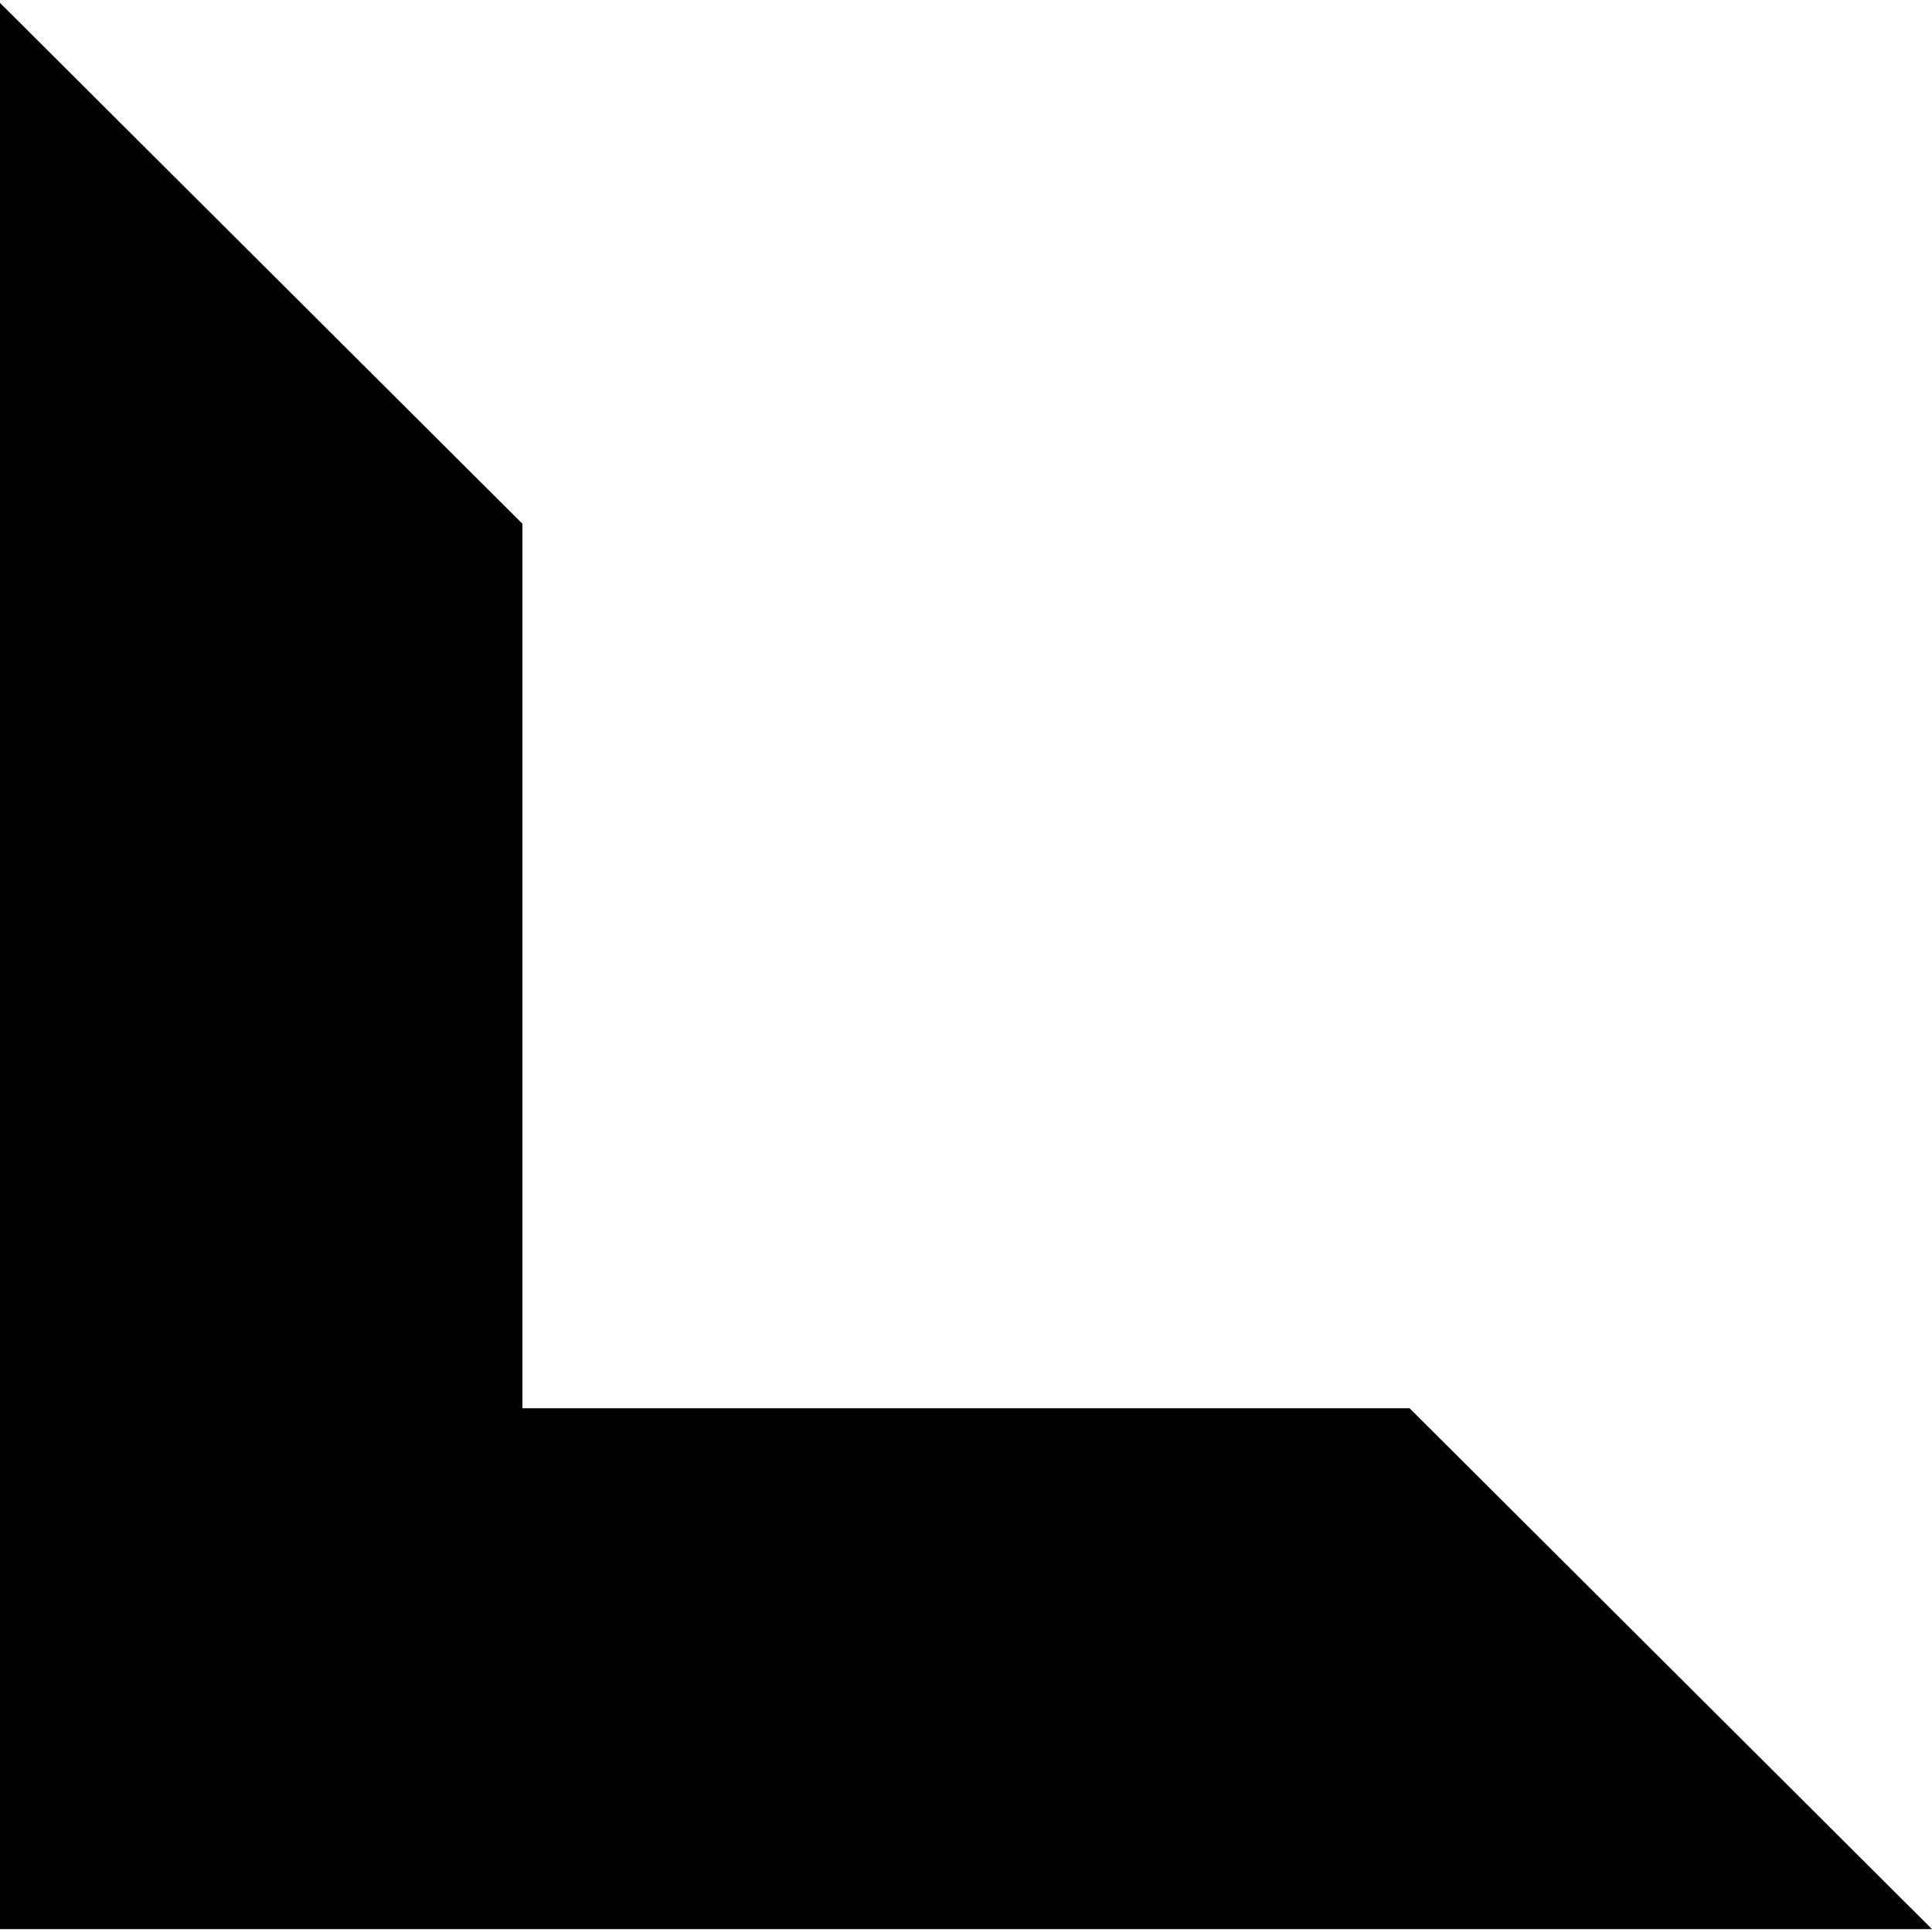
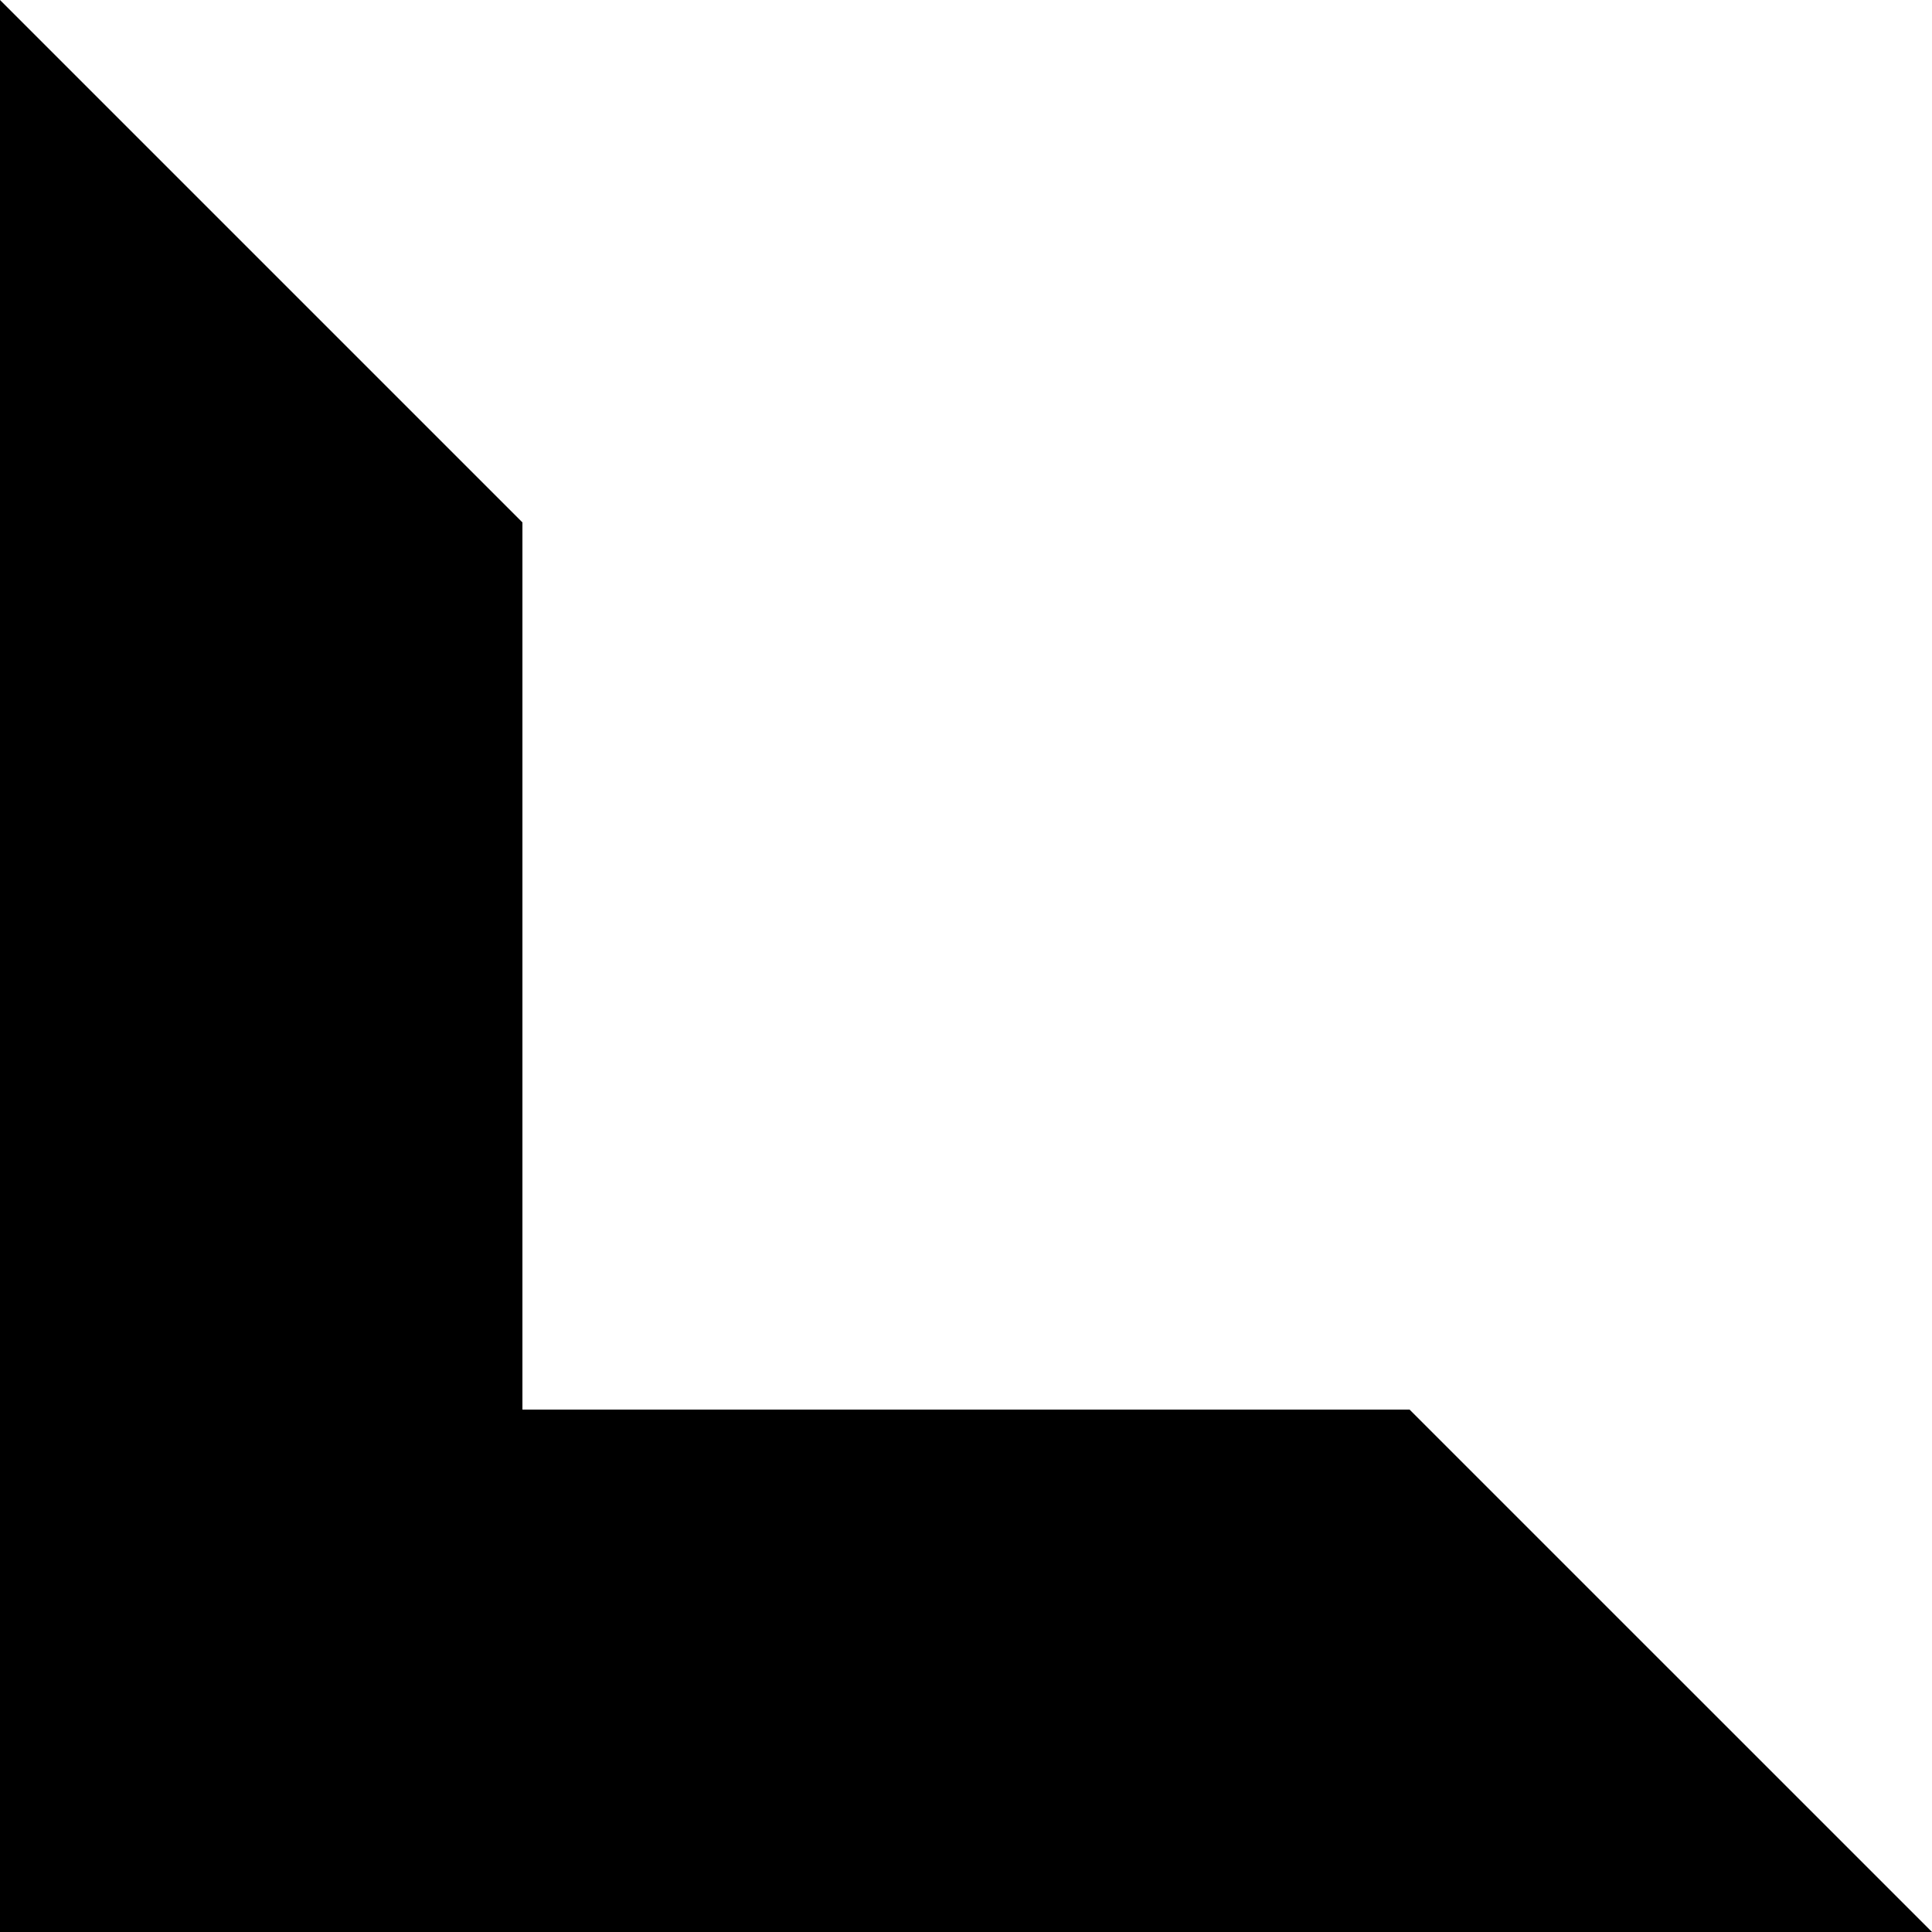
- <svg xmlns="http://www.w3.org/2000/svg" version="1.1" x="0px" y="0px" viewBox="0 0 32 32" enable-background="new 0 0 32 32" xml:space="preserve">
-   <g display="none">
-     <rect x="-65.591" y="-26.699" display="inline" fill="#000000" width="240.181" height="241.399" />
+ <svg xmlns="http://www.w3.org/2000/svg" version="1.1" x="0px" y="0px" viewBox="0 0 10 10" enable-background="new 0 0 32 32" xml:space="preserve" id="svg52" width="10" height="10">
+   <defs id="defs56" />
+   <g display="none" id="g4">
+     <rect x="-65.591" y="-26.699" display="inline" fill="#000000" width="240.181" height="241.399" id="rect2" />
  </g>
-   <g display="none">
-     <path display="inline" d="M32.002,31.953H-0.001V0.047L32.002,31.953z M0.999,30.953h28.583L0.999,2.456V30.953z" />
-     <path display="inline" d="M9.653,11.084l11.275,11.241H9.653V11.084 M8.653,8.675v14.65h14.694L8.653,8.675L8.653,8.675z" />
+   <g display="none" id="g10">
+     <path display="inline" d="M 32.002,31.953 H -0.001 V 0.047 Z m -31.003,-1 H 29.582 L 0.999,2.456 Z" id="path6" />
+     <path display="inline" d="M 9.653,11.084 20.928,22.325 H 9.653 V 11.084 m -1,-2.409 v 14.65 h 14.694 z" id="path8" />
  </g>
-   <g display="none">
-     <g display="inline">
-       <polygon fill="#000000" points="30.792,31.453 0.499,31.453 0.499,1.251   " />
-       <path d="M32.002,31.953H-0.001V0.047L32.002,31.953z M0.999,30.953h28.583L0.999,2.456V30.953z" />
+   <g display="none" id="g30">
+     <g display="inline" id="g16">
+       <polygon fill="#000000" points="0.499,1.251 30.792,31.453 0.499,31.453 " id="polygon12" />
+       <path d="M 32.002,31.953 H -0.001 V 0.047 Z m -31.003,-1 H 29.582 L 0.999,2.456 Z" id="path14" />
    </g>
-     <g display="inline">
-       <g>
-         <polygon fill="#000000" points="9.153,22.825 9.153,9.879 22.137,22.825    " />
+     <g display="inline" id="g28">
+       <g id="g20">
+         <polygon fill="#000000" points="22.137,22.825 9.153,22.825 9.153,9.879 " id="polygon18" />
      </g>
-       <g>
-         <g>
-           <path d="M9.653,11.084l11.275,11.241H9.653V11.084 M8.653,8.675v14.65h14.694L8.653,8.675L8.653,8.675z" />
+       <g id="g26">
+         <g id="g24">
+           <path d="M 9.653,11.084 20.928,22.325 H 9.653 V 11.084 m -1,-2.409 v 14.65 h 14.694 z" id="path22" />
        </g>
      </g>
    </g>
  </g>
-   <g display="none">
-     <g display="inline">
-       <polygon fill="#000000" points="32,31.952 0,31.952 0,0.048   " />
+   <g display="none" id="g40">
+     <g display="inline" id="g34">
+       <polygon fill="#000000" points="0,0.048 32,31.952 0,31.952 " id="polygon32" />
    </g>
-     <g display="inline">
-       <polygon fill="#000000" points="23.347,23.325 8.653,23.325 8.653,8.675   " />
+     <g display="inline" id="g38">
+       <polygon fill="#000000" points="8.653,8.675 23.347,23.325 8.653,23.325 " id="polygon36" />
    </g>
  </g>
-   <g>
-     <g>
-       <polygon points="23.347,23.325 8.653,23.325 8.653,8.675 0,0.048 0,31.952 32,31.952   " />
+   <g id="g46" transform="matrix(0.3125,0,0,0.3134403,0,-0.01504514)">
+     <g id="g44">
+       <polygon points="32,31.952 23.347,23.325 8.653,23.325 8.653,8.675 0,0.048 0,31.952 " id="polygon42" />
    </g>
  </g>
-   <text x="0" y="47" fill="#000000" font-size="5px" font-weight="bold" font-family="'Helvetica Neue', Helvetica, Arial-Unicode, Arial, Sans-serif">Created by Alfredo @ IconsAlfredo.com</text>
-   <text x="0" y="52" fill="#000000" font-size="5px" font-weight="bold" font-family="'Helvetica Neue', Helvetica, Arial-Unicode, Arial, Sans-serif">from the Noun Project</text>
</svg>
